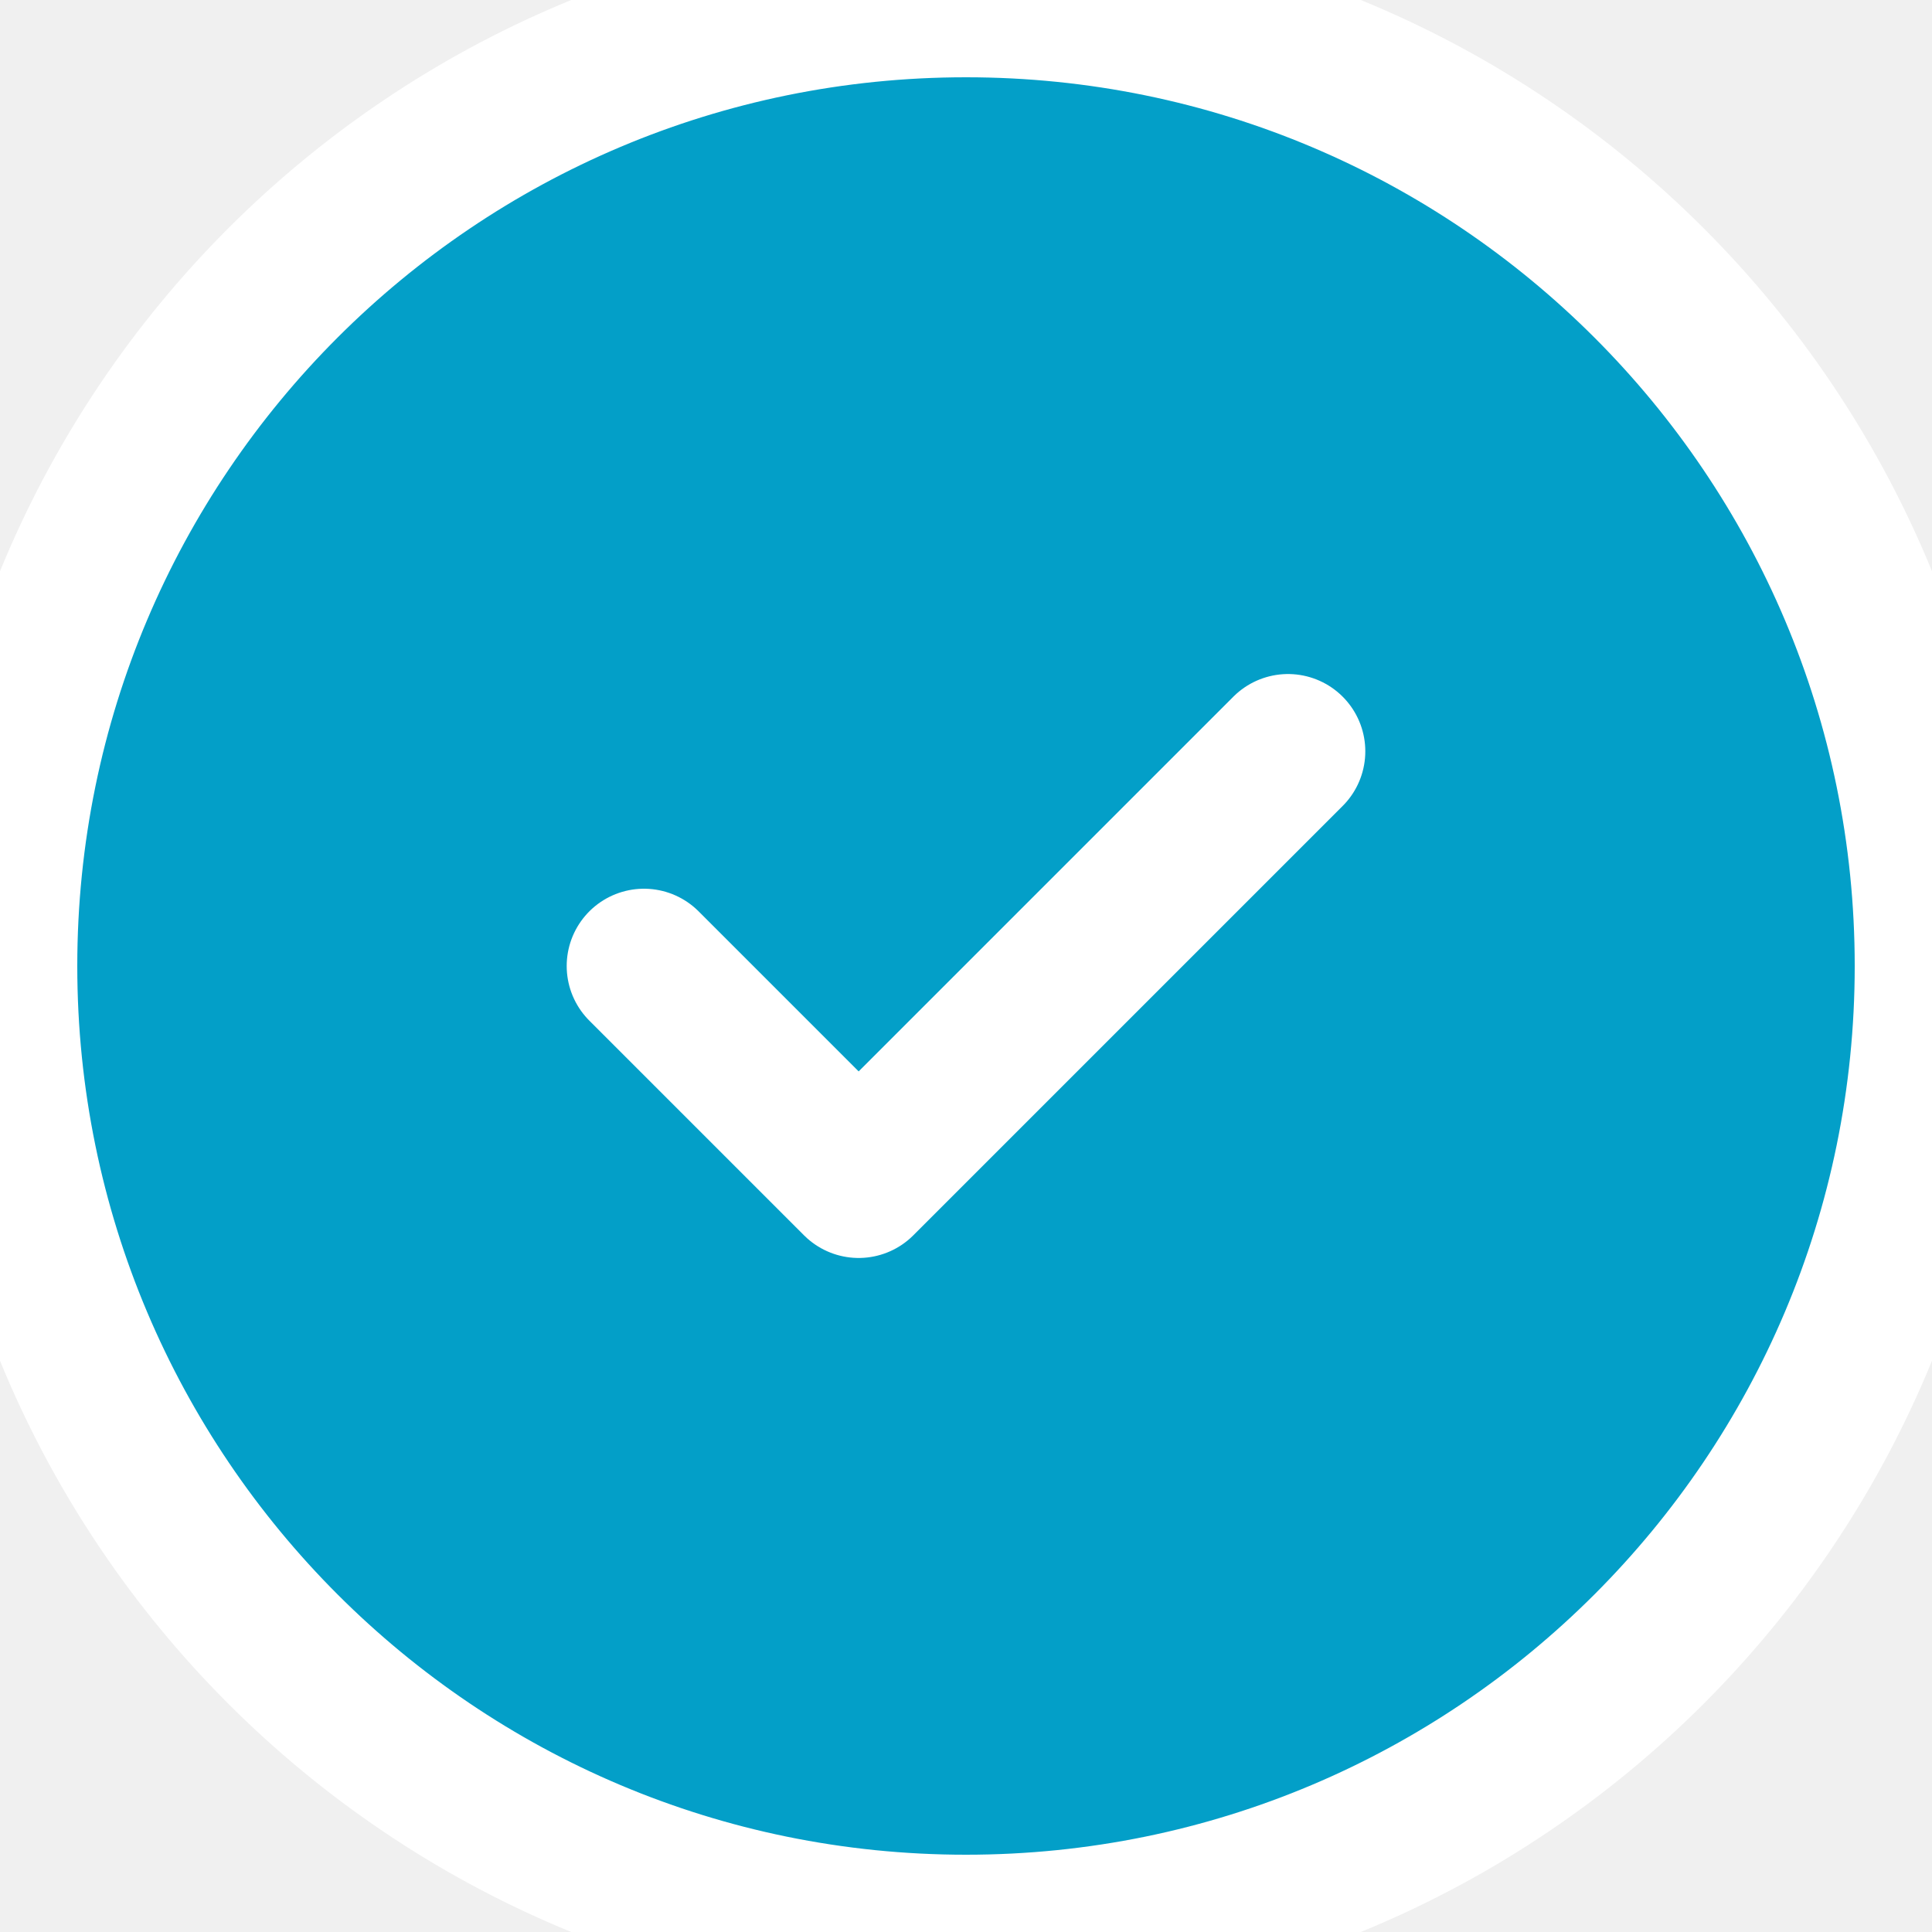
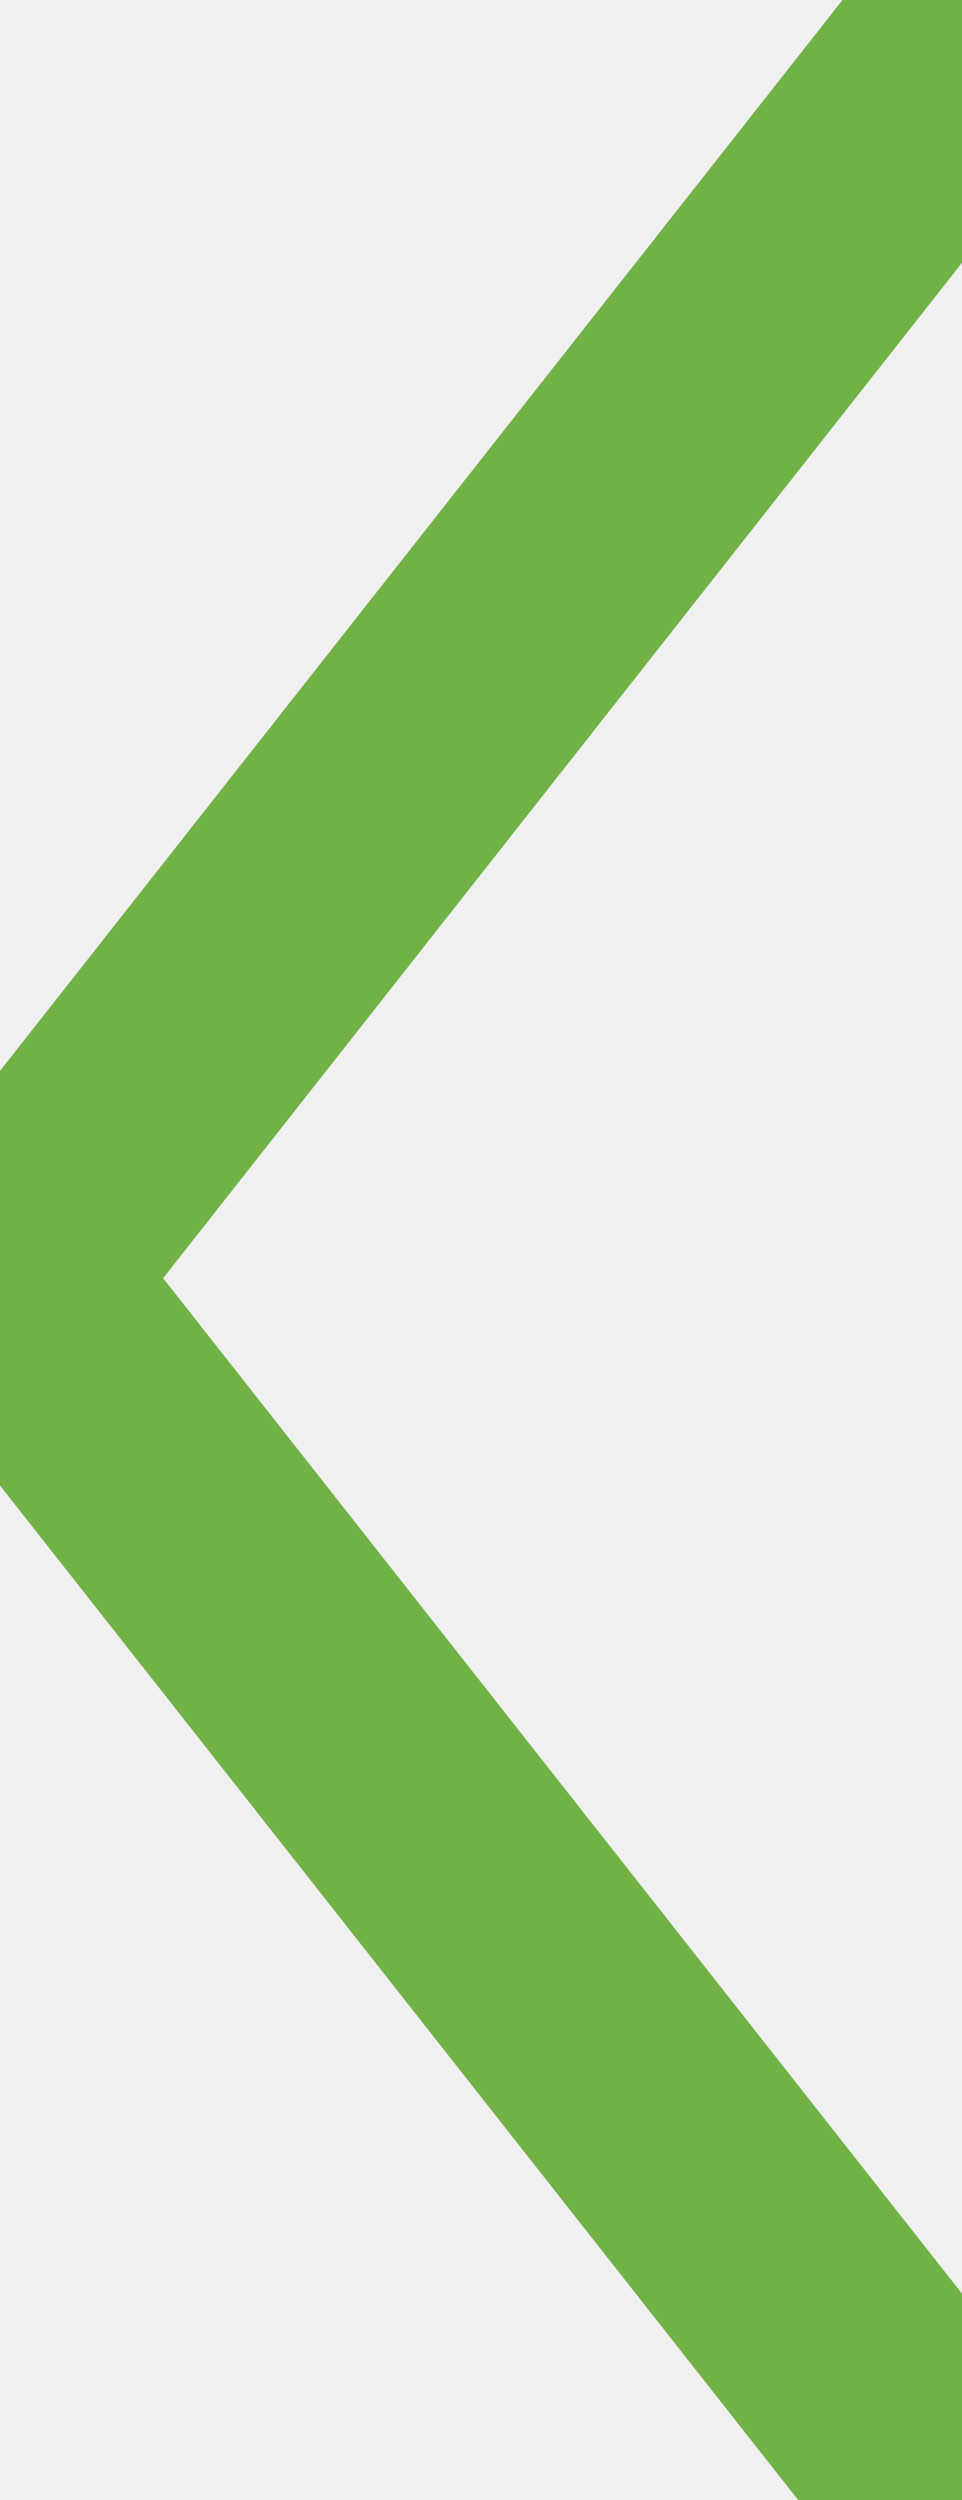
- <svg xmlns="http://www.w3.org/2000/svg" width="25" height="25" viewBox="0 0 25 25" fill="none">
-   <path d="M0 12.5C0 19.404 5.596 25 12.5 25C19.404 25 25 19.404 25 12.5C25 5.596 19.404 0 12.5 0C5.596 0 0 5.596 0 12.5Z" fill="#039FC8" />
-   <path d="M16.667 9.722L11.111 15.278L8.333 12.5M12.5 25C5.596 25 0 19.404 0 12.5C0 5.596 5.596 0 12.5 0C19.404 0 25 5.596 25 12.5C25 19.404 19.404 25 12.5 25Z" stroke="white" stroke-width="2" stroke-linecap="round" stroke-linejoin="round" />
+ <svg xmlns="http://www.w3.org/2000/svg" width="15" height="39" viewBox="0 0 15 39" fill="none">
+   <path d="M15 39.006L0 19.94L15 0.874" stroke="#71B247" stroke-width="4" stroke-linecap="round" stroke-linejoin="round" />
</svg>
